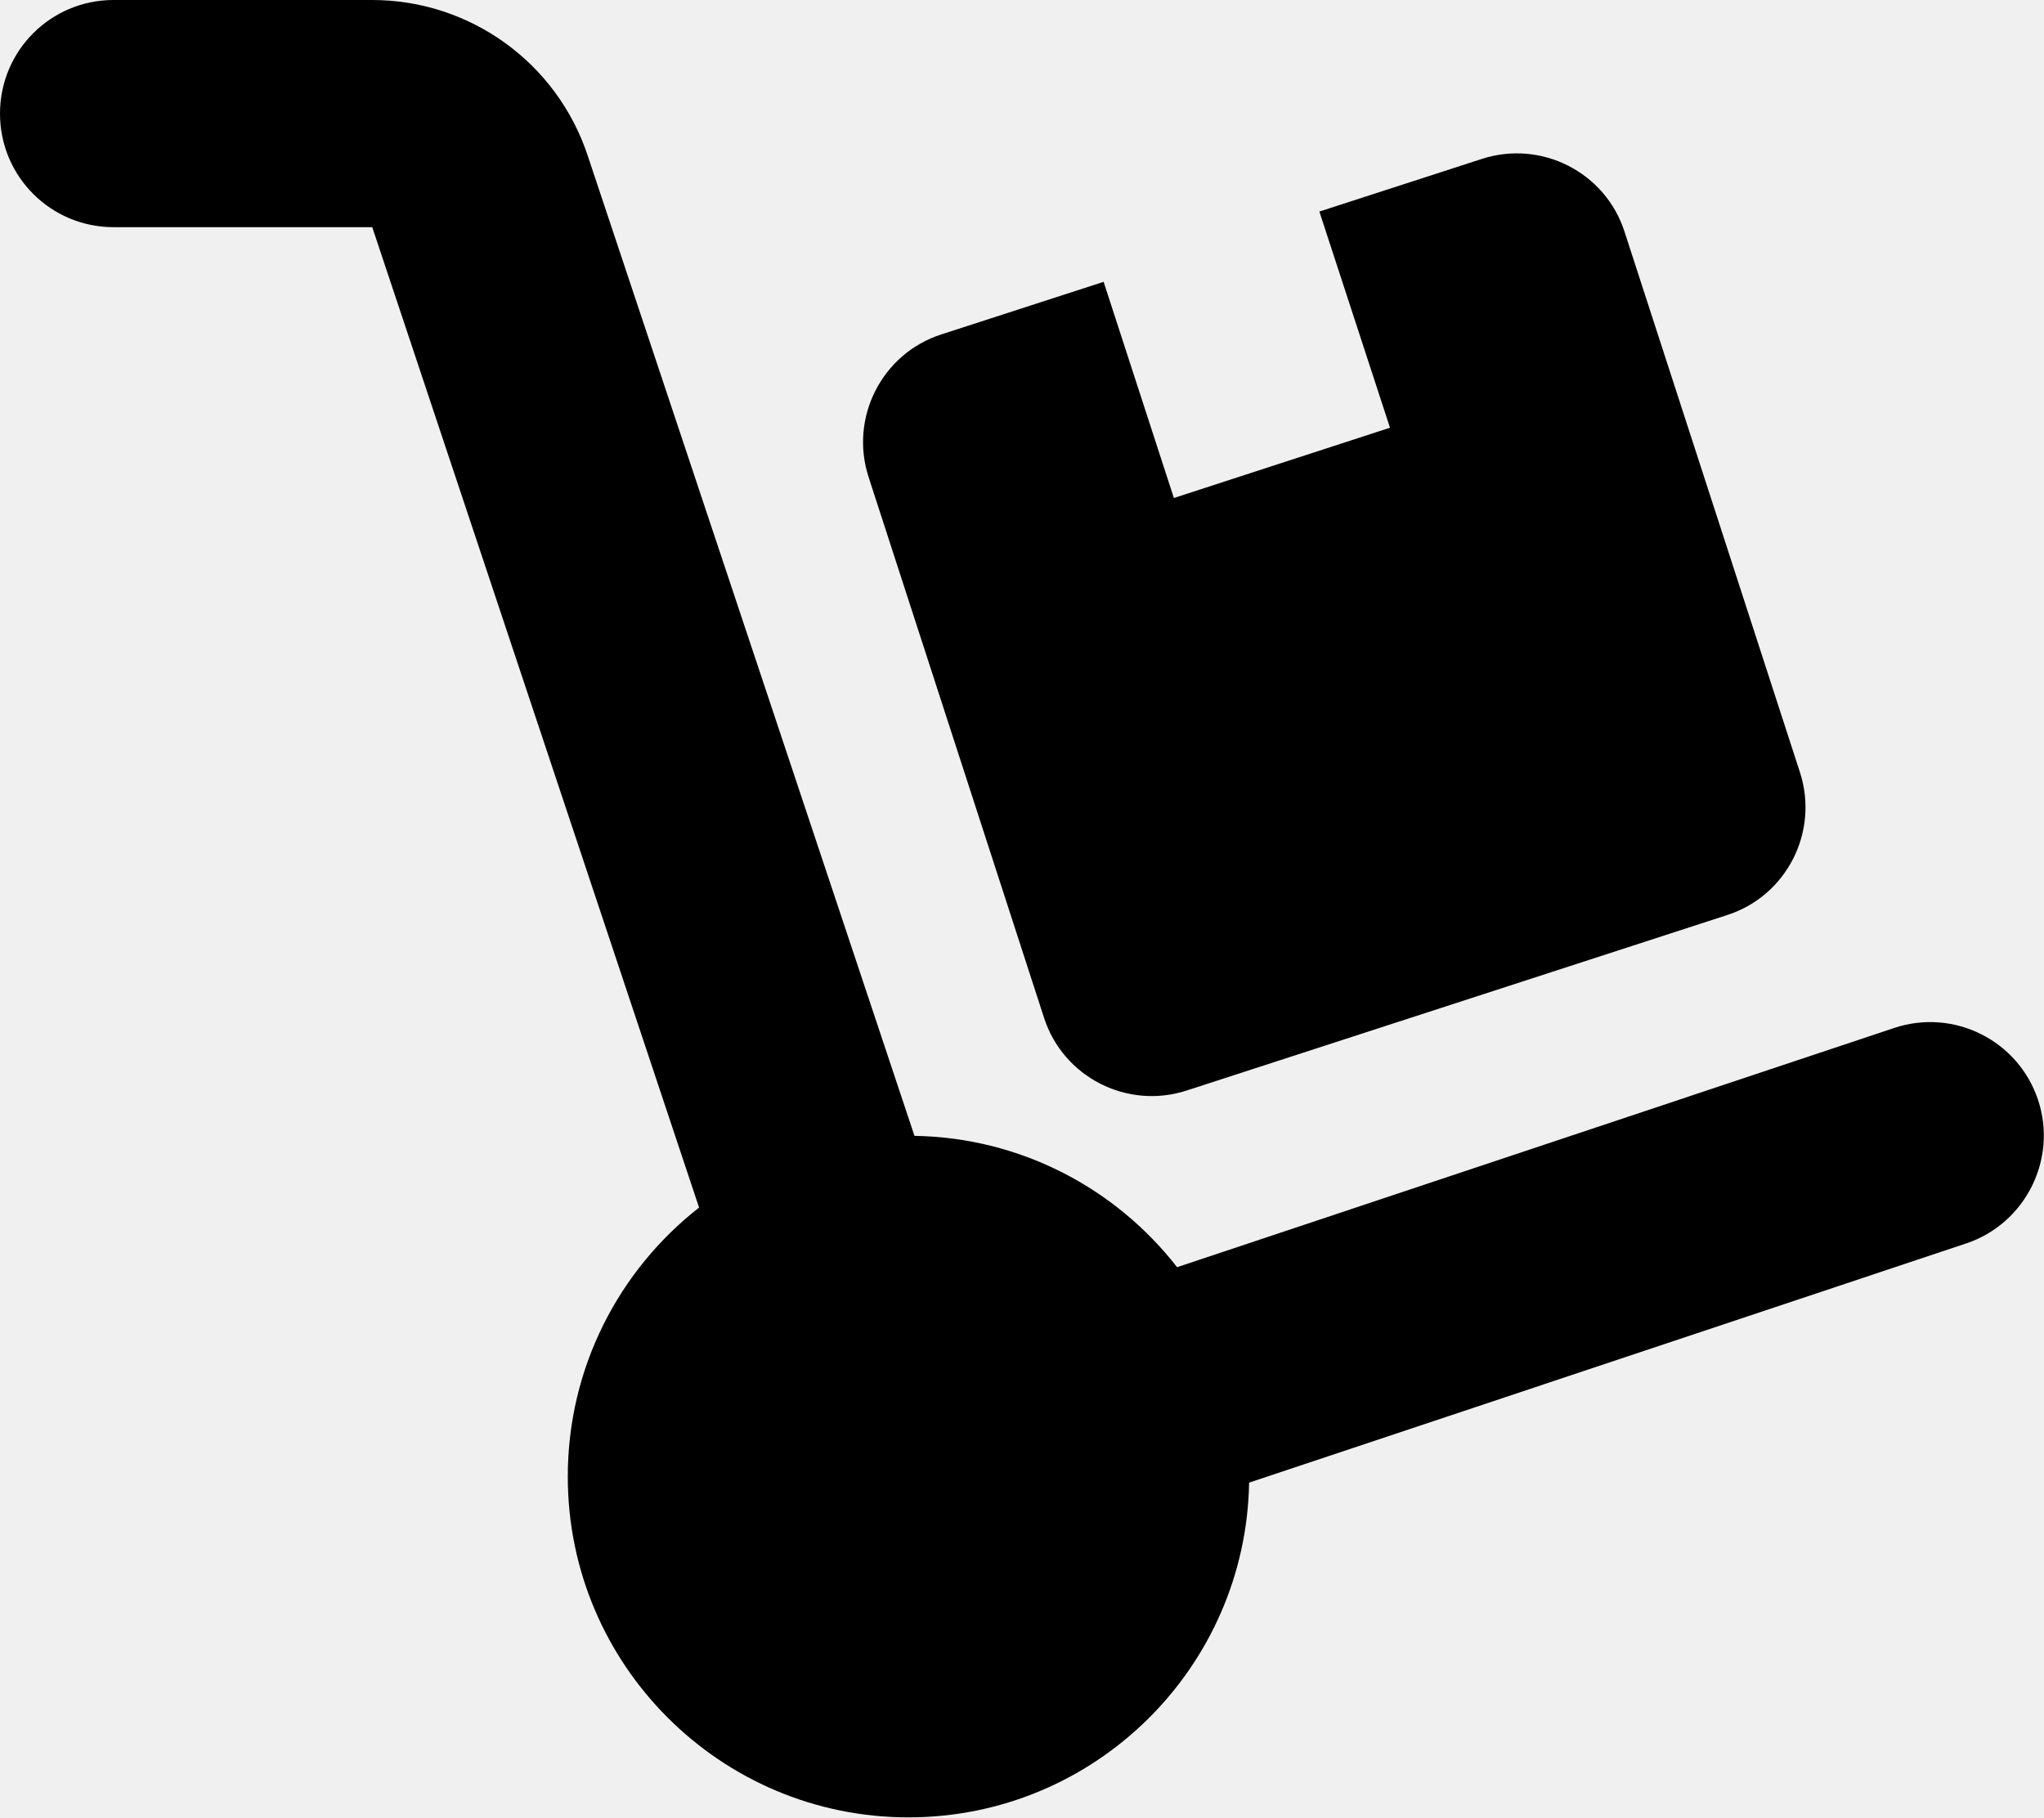
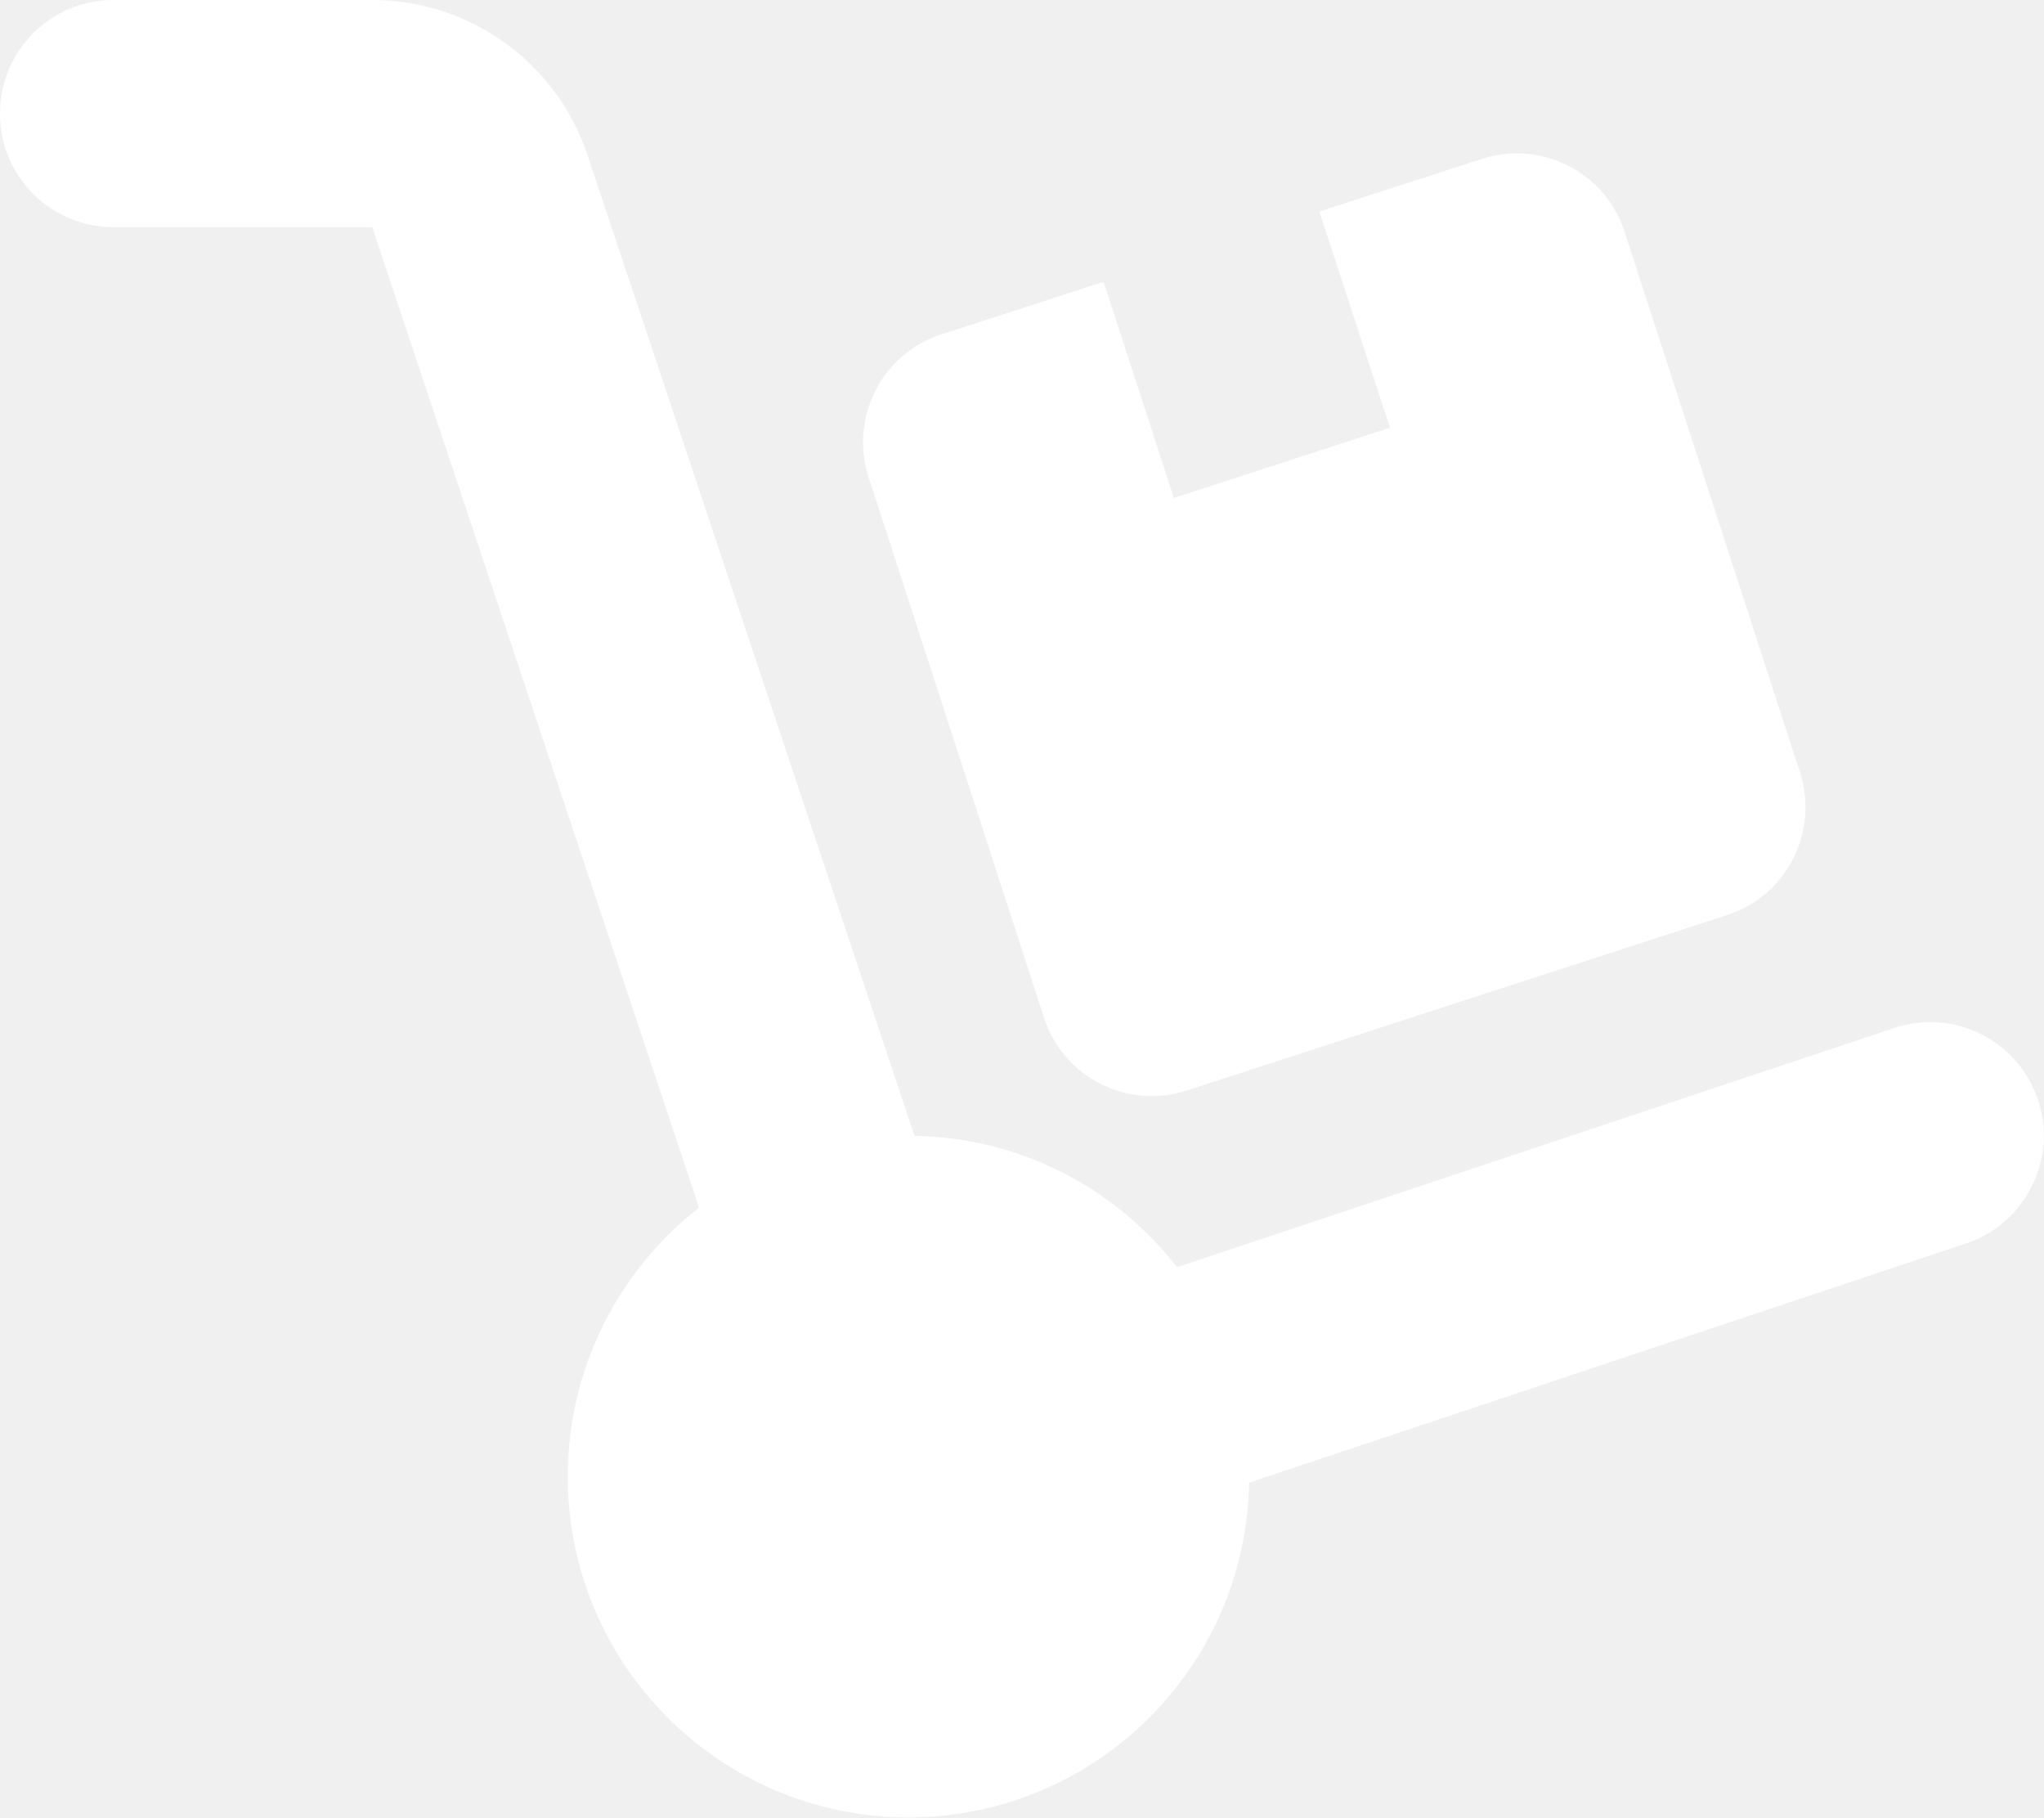
- <svg xmlns="http://www.w3.org/2000/svg" viewBox="0 0 576 512">
-   <path d="M0 32C0 14.3 14.3 0 32 0l72.9 0c27.5 0 52 17.6 60.7 43.8L257.7 320c30.1 .5 56.8 14.9 74 37l202.1-67.4c16.8-5.6 34.9 3.5 40.5 20.2s-3.5 34.9-20.2 40.5L352 417.7c-.9 52.2-43.5 94.3-96 94.3c-53 0-96-43-96-96c0-30.8 14.5-58.2 37-75.8L104.9 64 32 64C14.3 64 0 49.7 0 32zM244.8 134.5c-5.5-16.8 3.7-34.9 20.5-40.3L311 79.4l19.8 60.9 60.9-19.8L371.8 59.6l45.7-14.8c16.8-5.5 34.9 3.7 40.3 20.5l49.4 152.2c5.5 16.8-3.7 34.9-20.5 40.3L334.5 307.2c-16.8 5.5-34.9-3.7-40.3-20.5L244.8 134.5z" />
+ <svg xmlns="http://www.w3.org/2000/svg" viewBox="0 0 576 512" version="1.1" id="svg4">
+   <defs id="defs8" />
+   <path d="M0 32C0 14.3 14.3 0 32 0l72.9 0c27.5 0 52 17.6 60.7 43.8L257.7 320c30.1 .5 56.8 14.9 74 37l202.1-67.4c16.8-5.6 34.9 3.5 40.5 20.2s-3.5 34.9-20.2 40.5L352 417.7c-.9 52.2-43.5 94.3-96 94.3c-53 0-96-43-96-96c0-30.8 14.5-58.2 37-75.8L104.9 64 32 64C14.3 64 0 49.7 0 32zM244.8 134.5c-5.5-16.8 3.7-34.9 20.5-40.3L311 79.4l19.8 60.9 60.9-19.8L371.8 59.6l45.7-14.8c16.8-5.5 34.9 3.7 40.3 20.5l49.4 152.2c5.5 16.8-3.7 34.9-20.5 40.3L334.5 307.2c-16.8 5.5-34.9-3.7-40.3-20.5L244.8 134.5z" id="path2" style="fill:#ffffff" />
</svg>
